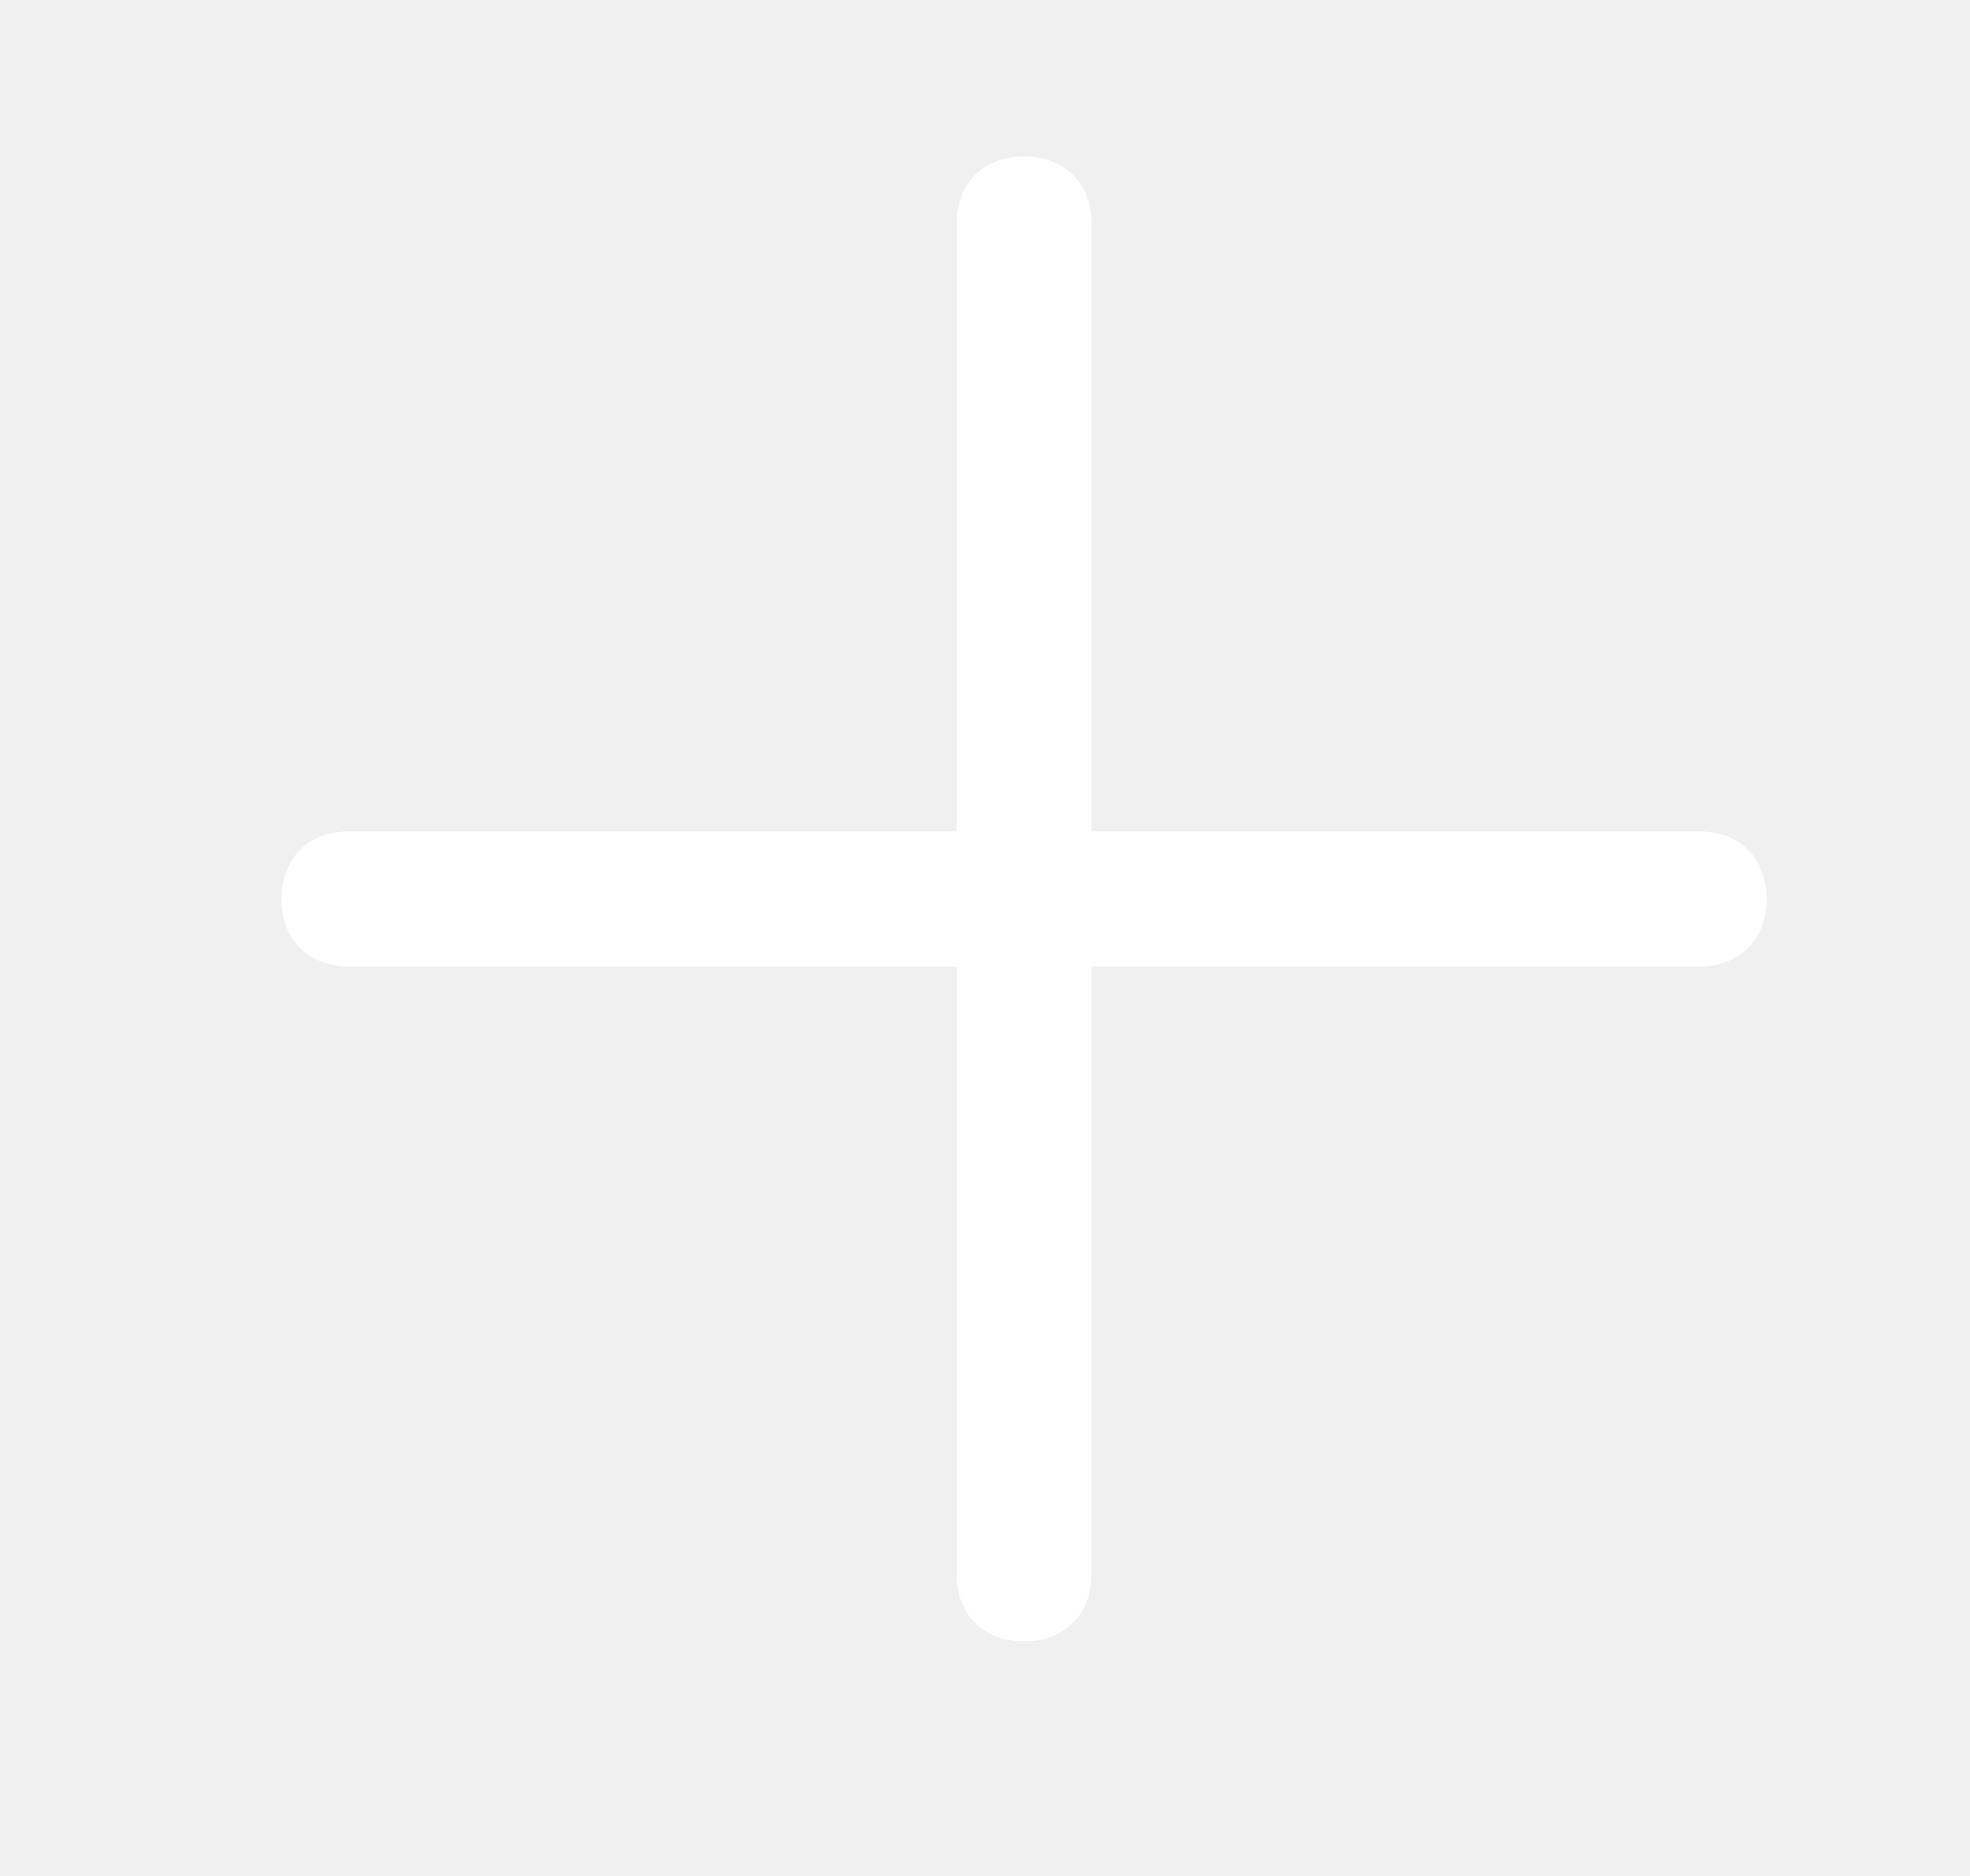
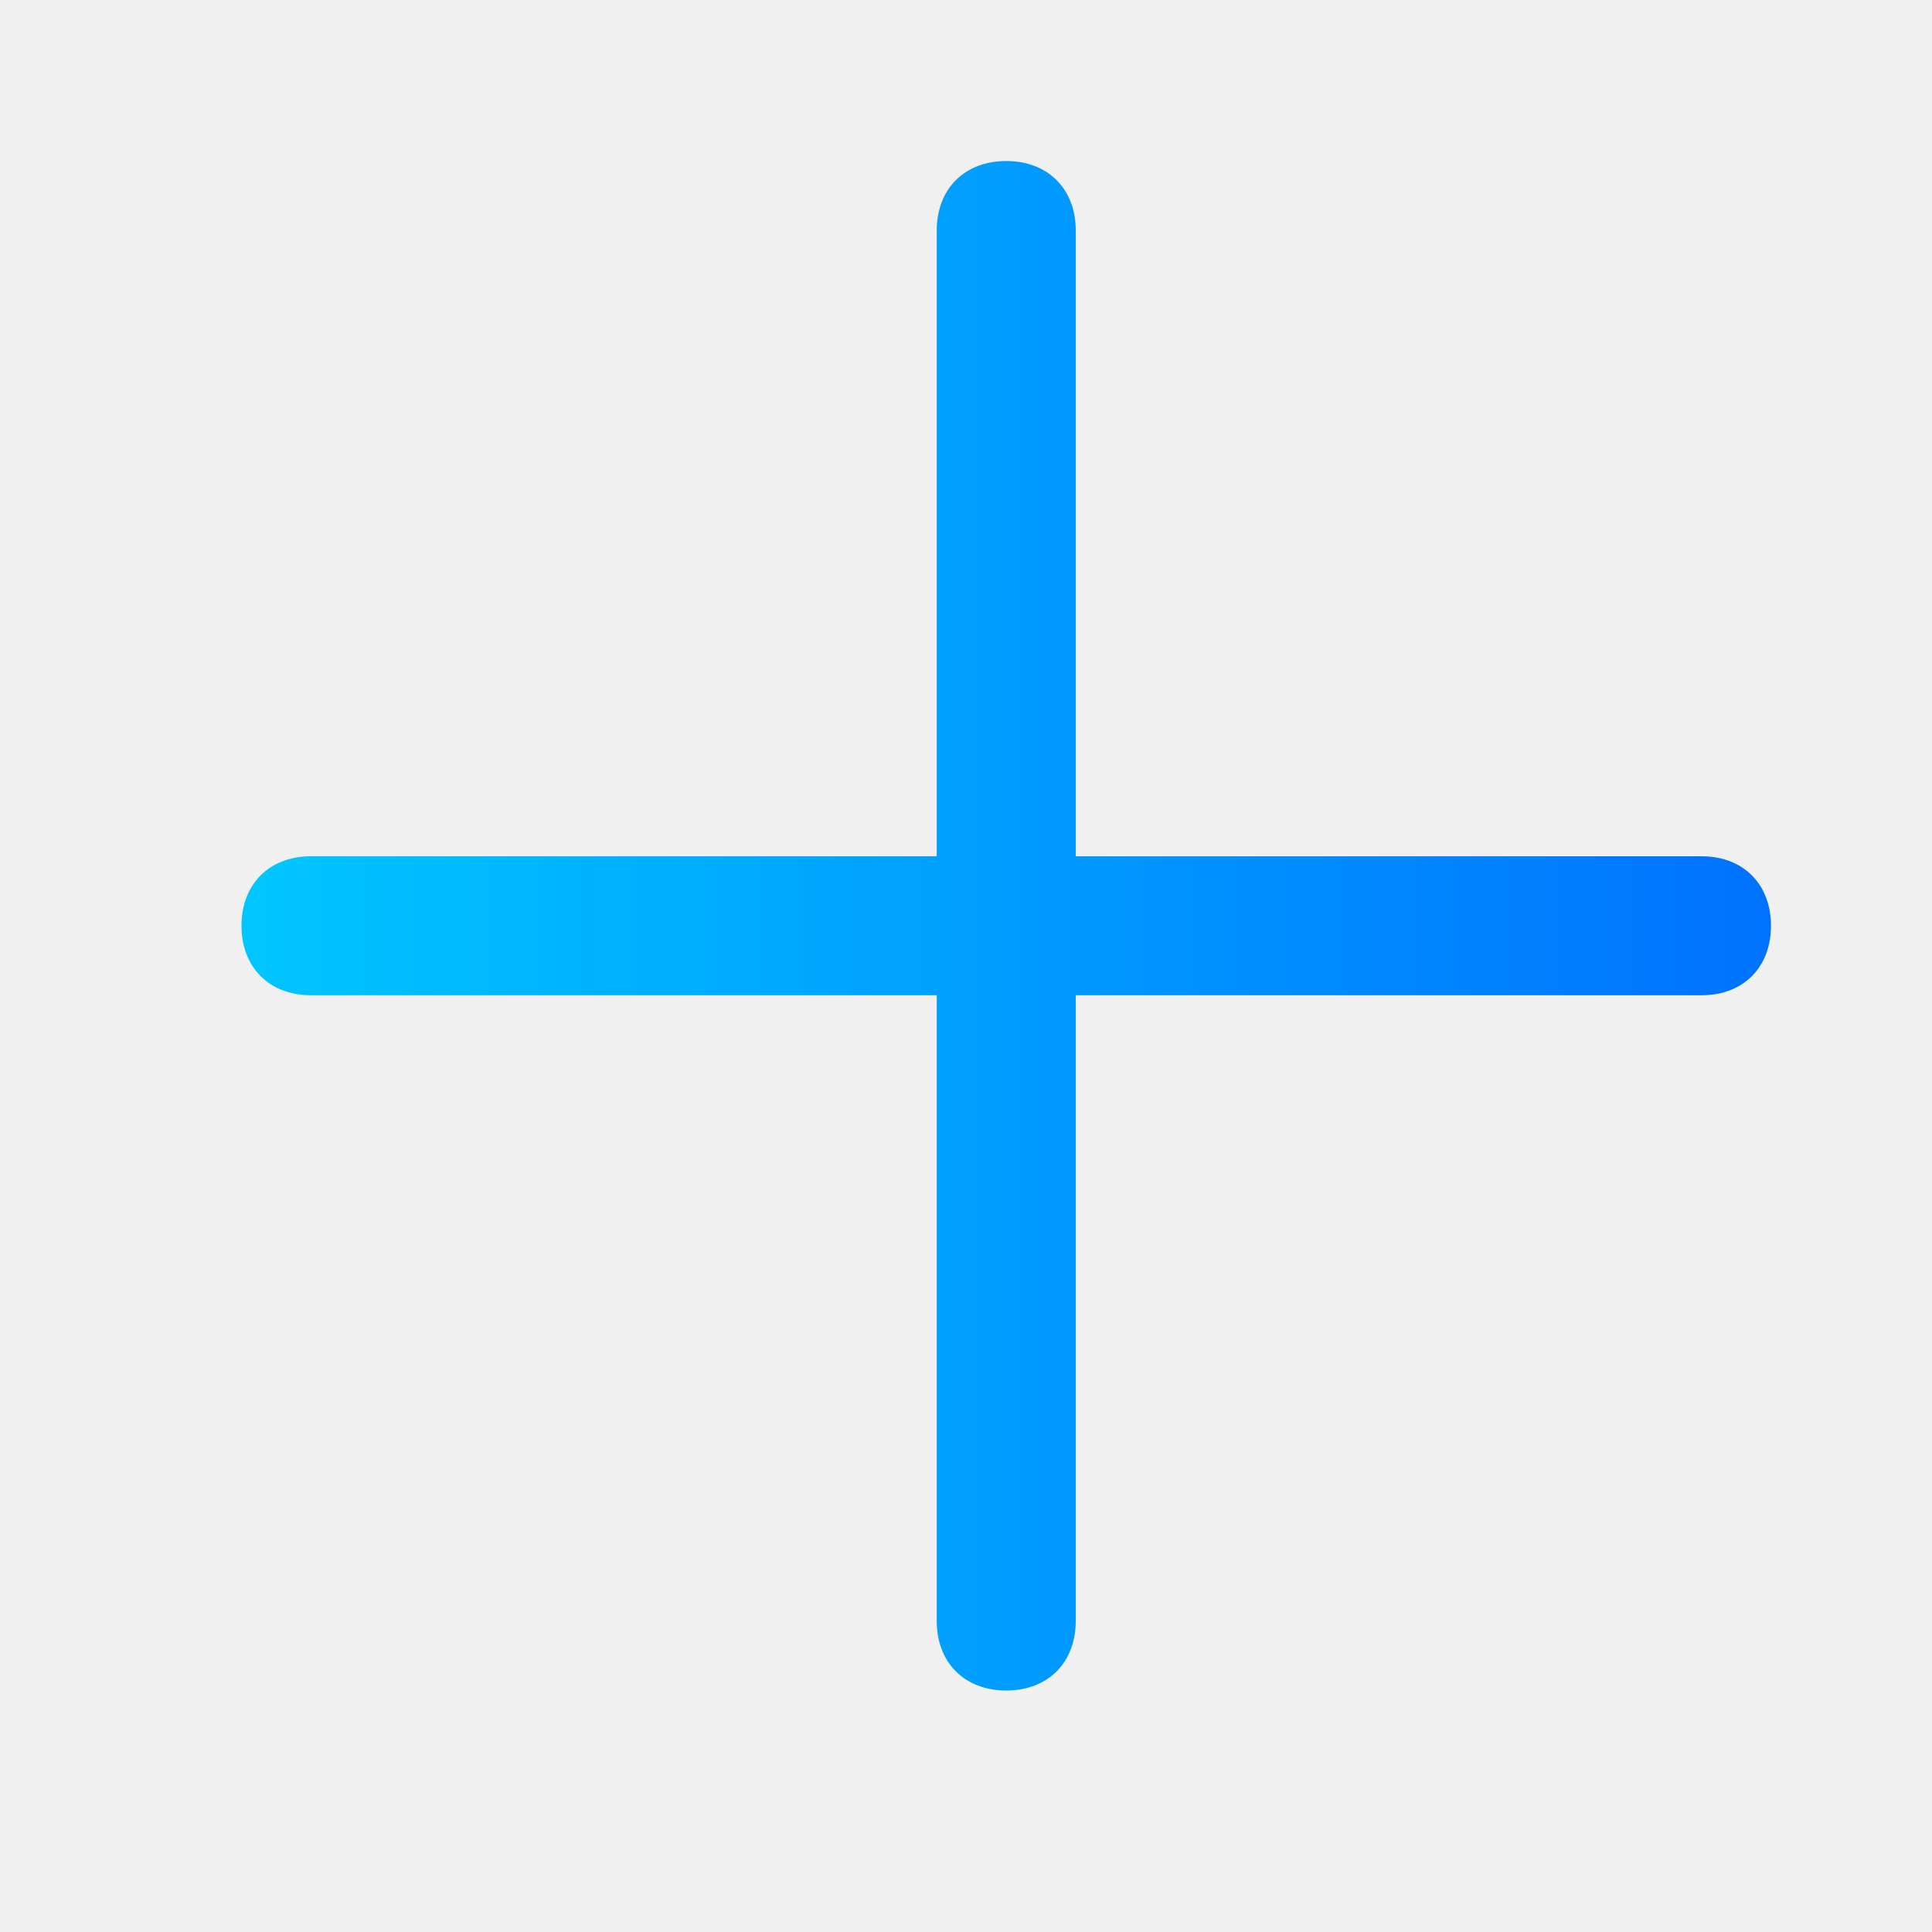
- <svg xmlns="http://www.w3.org/2000/svg" width="21" height="20" viewBox="0 0 21 20" fill="none">
-   <path d="M18.114 8.864H11.636V2.386C11.636 1.955 11.348 1.667 10.917 1.667C10.485 1.667 10.197 1.955 10.197 2.386V8.864H3.72C3.288 8.864 3 9.152 3 9.583C3 10.015 3.288 10.303 3.72 10.303H10.197V16.78C10.197 17.212 10.485 17.5 10.917 17.5C11.348 17.5 11.636 17.212 11.636 16.78V10.303H18.114C18.546 10.303 18.833 10.015 18.833 9.583C18.833 9.152 18.546 8.864 18.114 8.864Z" fill="white" />
+ <svg xmlns="http://www.w3.org/2000/svg" width="20" height="20" viewBox="0 0 20 20" fill="none">
+   <path d="M17.614 8.864H11.136V2.386C11.136 1.955 10.848 1.667 10.417 1.667C9.985 1.667 9.697 1.955 9.697 2.386V8.864H3.22C2.788 8.864 2.5 9.152 2.5 9.583C2.5 10.015 2.788 10.303 3.22 10.303H9.697V16.78C9.697 17.212 9.985 17.5 10.417 17.5C10.848 17.5 11.136 17.212 11.136 16.78V10.303H17.614C18.046 10.303 18.333 10.015 18.333 9.583C18.333 9.152 18.046 8.864 17.614 8.864Z" fill="url(#paint0_linear_2619_4108)" />
+   <defs>
+     <linearGradient id="paint0_linear_2619_4108" x1="2.5" y1="9.583" x2="18.333" y2="9.583" gradientUnits="userSpaceOnUse">
+       <stop stop-color="#00C6FF" />
+       <stop offset="1" stop-color="#0072FF" />
+     </linearGradient>
+   </defs>
</svg>
